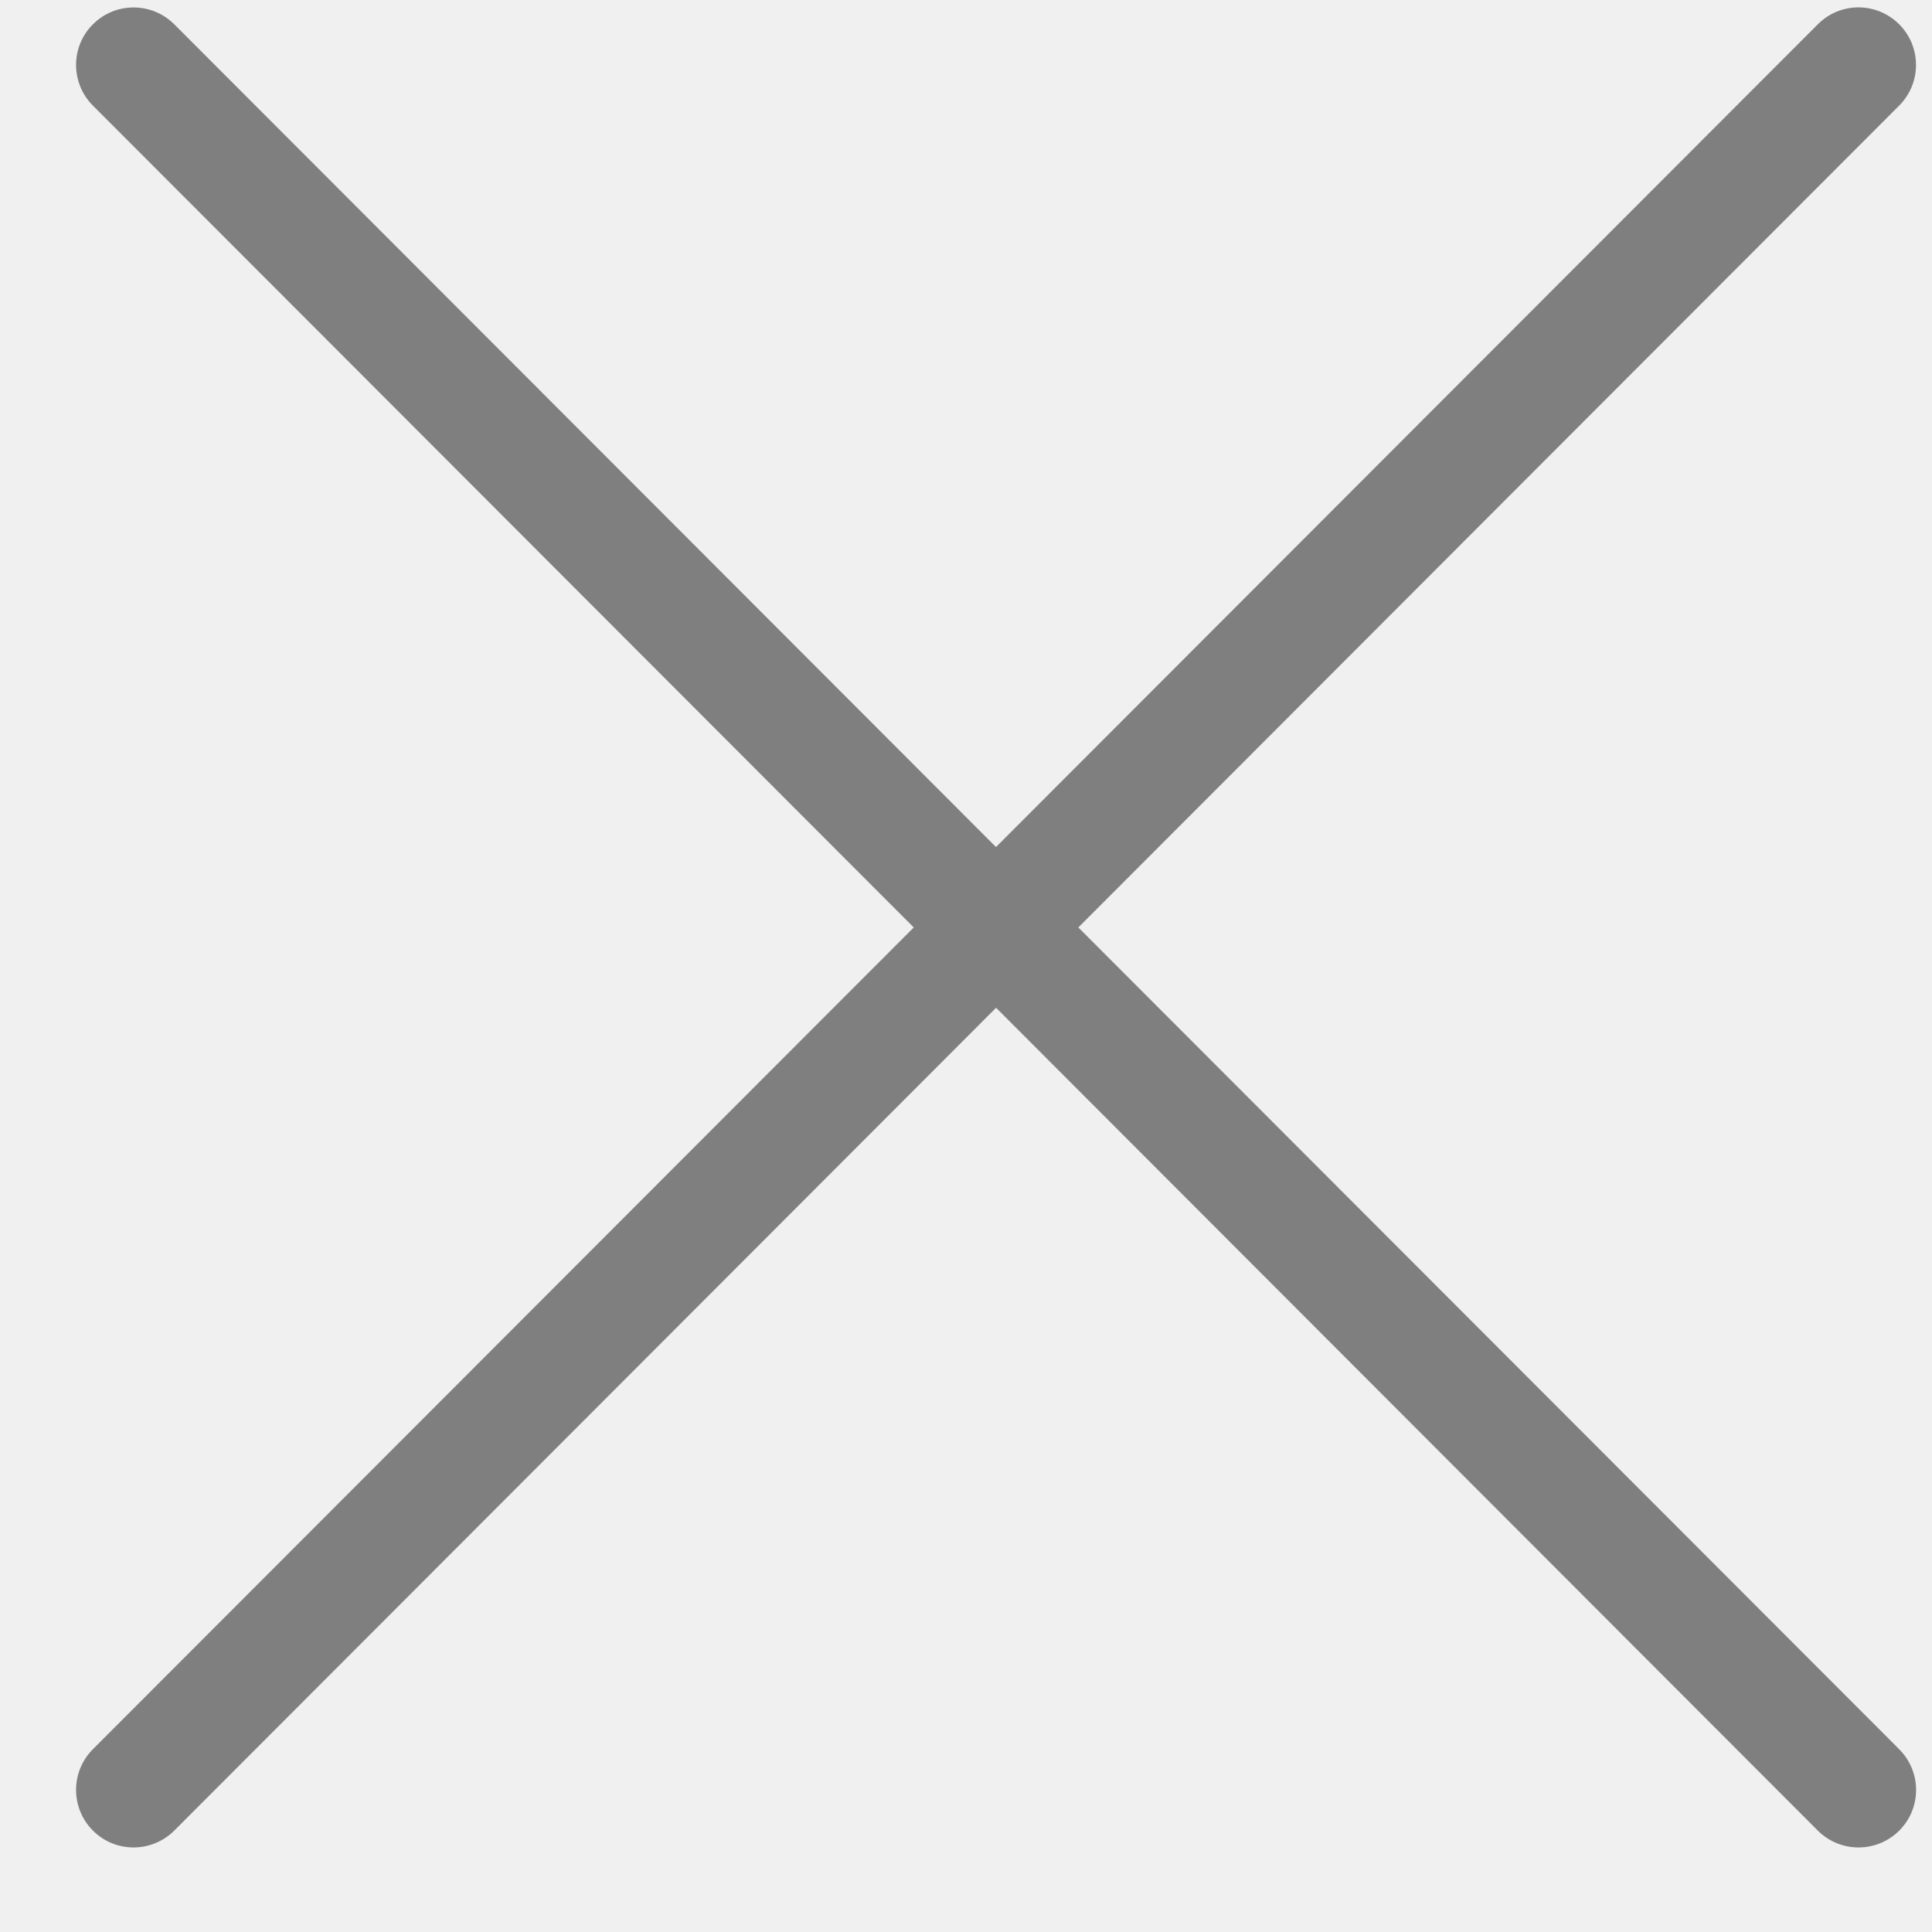
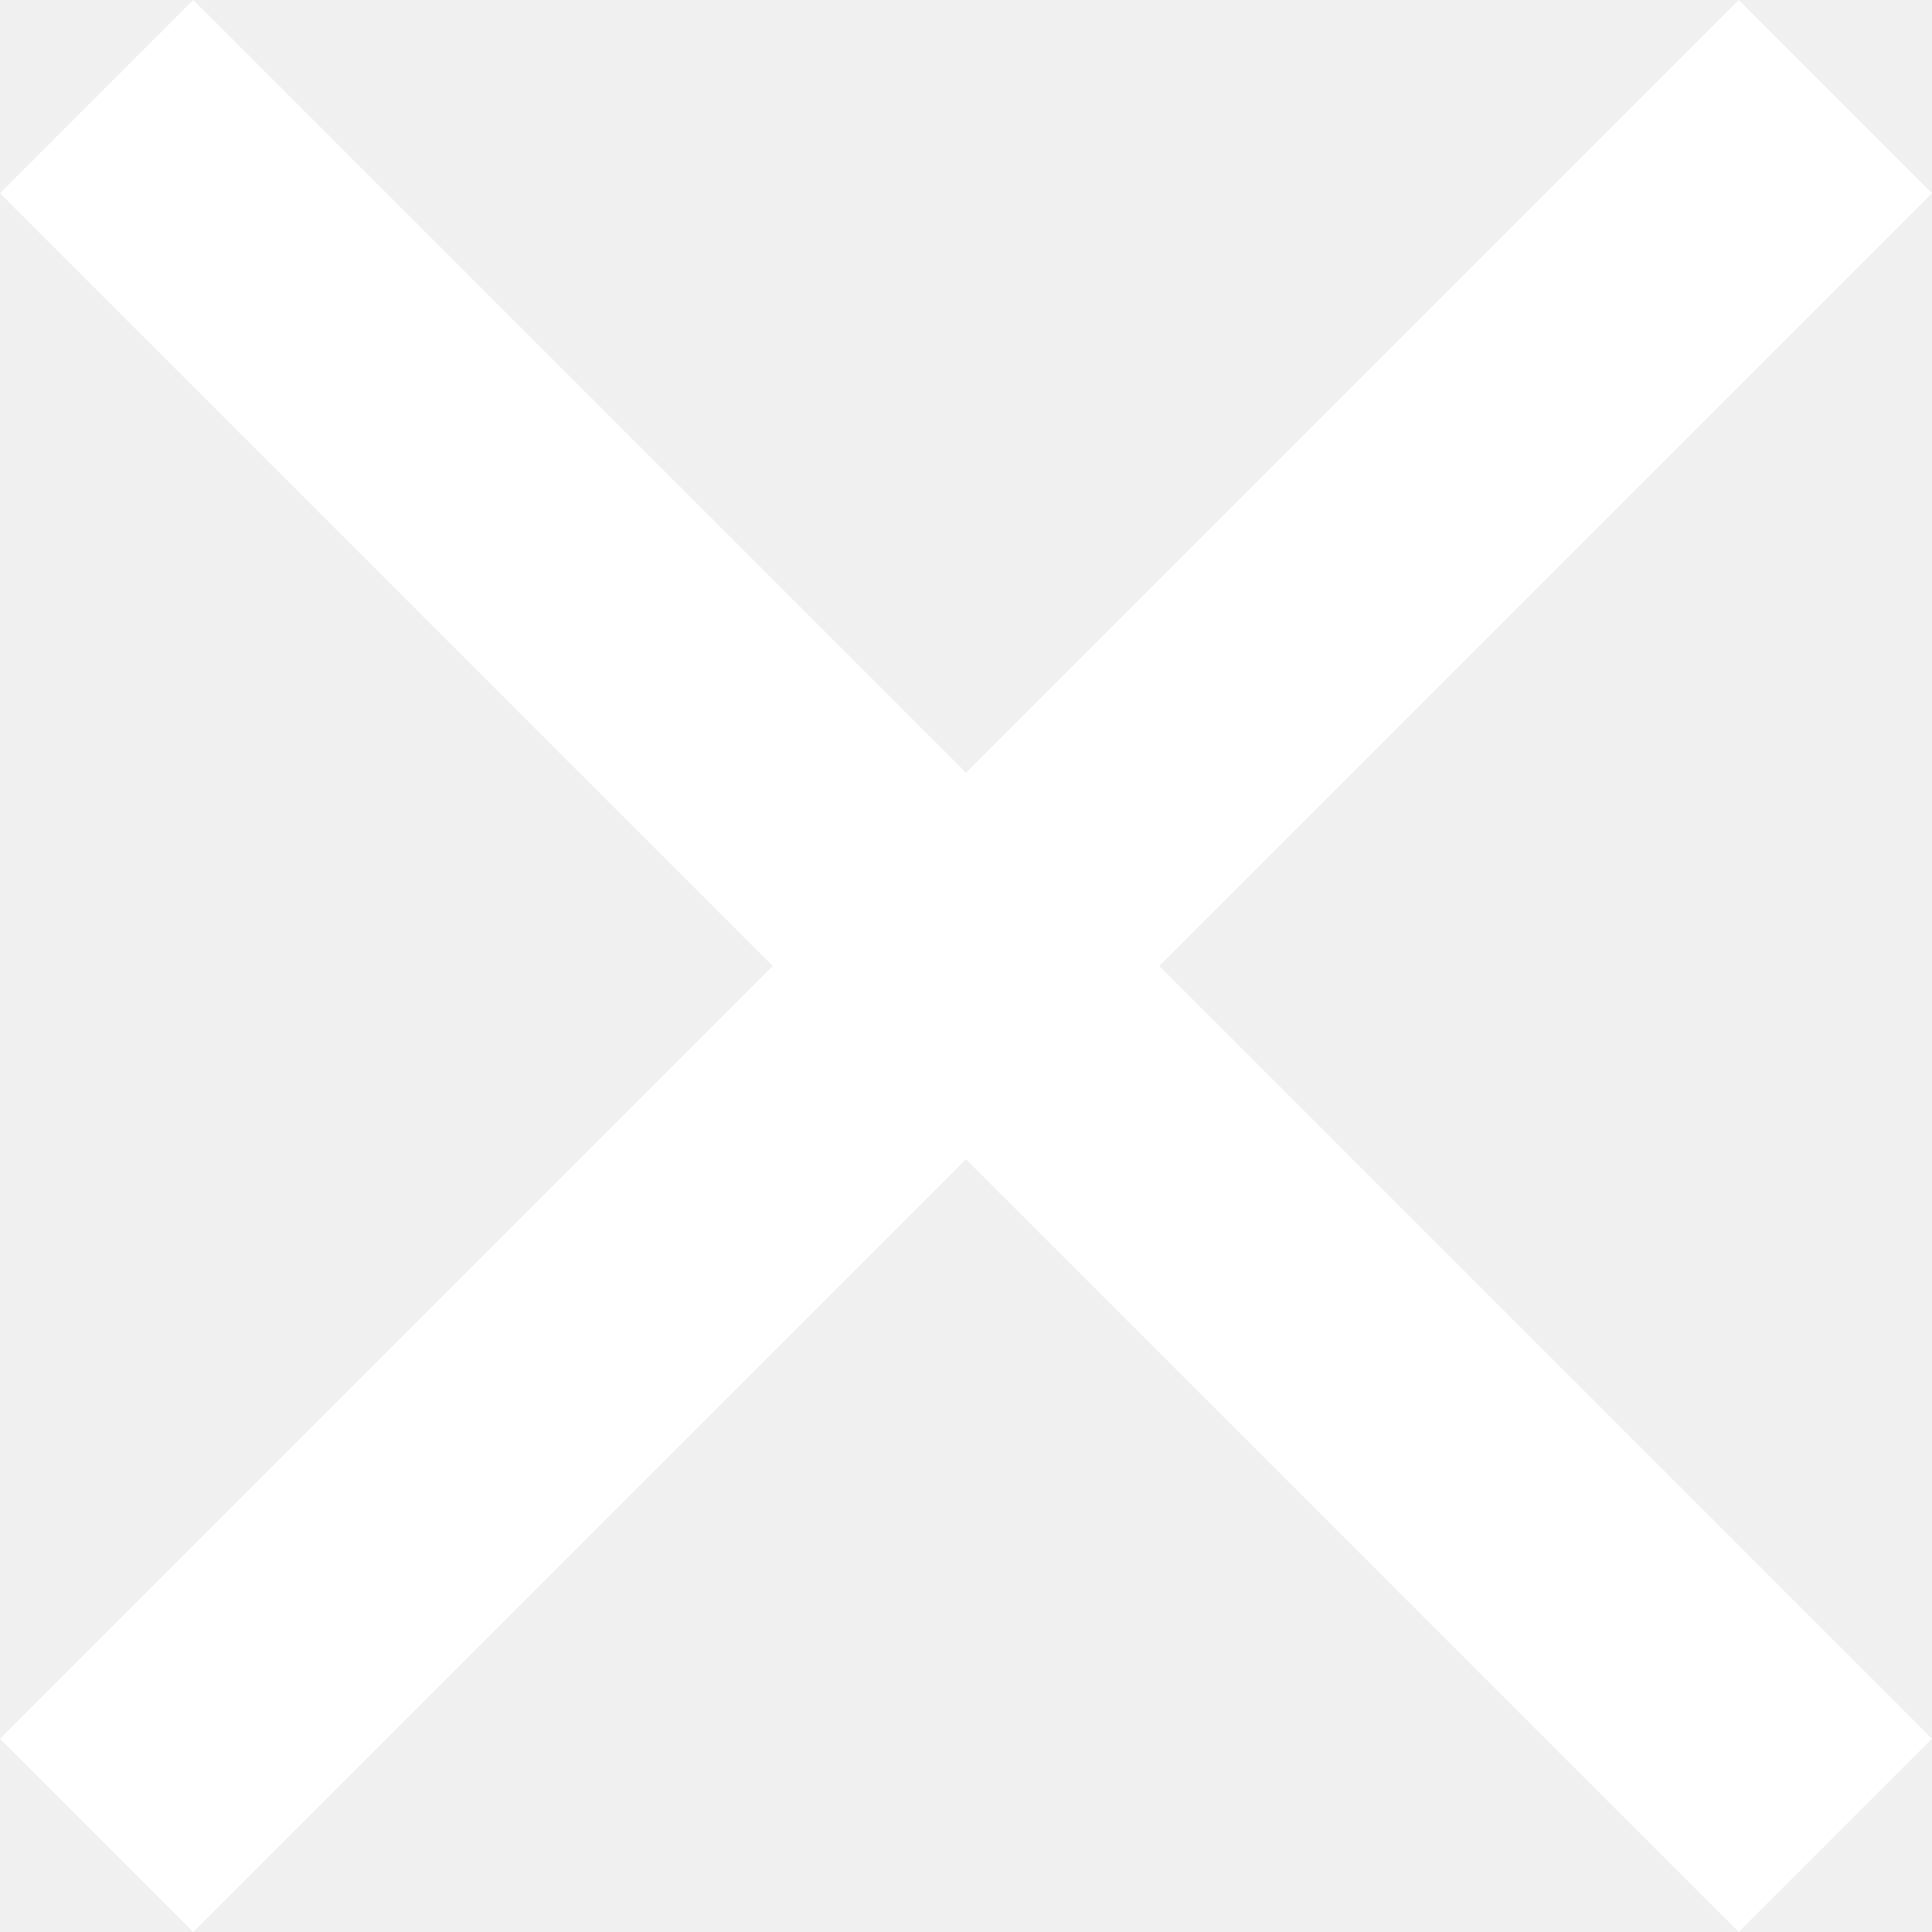
- <svg xmlns="http://www.w3.org/2000/svg" width="21px" height="21px" viewBox="0 0 21 21" version="1.1">
+ <svg xmlns="http://www.w3.org/2000/svg" width="16px" height="16px" viewBox="0 0 16 16" version="1.1">
  <defs />
  <g id="Android-App" stroke="none" stroke-width="1" fill="none" fill-rule="evenodd">
-     <g id="Movie-Detail---Image-Detail" transform="translate(-324, -40)" fill="#7F7F7F">
-       <g id="Overlay" transform="translate(0, 25)">
-         <g id="Close-Button" transform="translate(325, 15)">
-           <path d="M0.01,19.898 C0.132,20.02 0.292,20.081 0.452,20.081 C0.612,20.081 0.772,20.019 0.894,19.898 L9.827,10.954 L18.759,19.898 C18.881,20.02 19.041,20.081 19.202,20.081 C19.362,20.081 19.522,20.019 19.644,19.898 C19.888,19.654 19.888,19.259 19.644,19.014 L10.721,10.081 L19.644,1.147 C19.887,0.903 19.887,0.507 19.643,0.264 C19.398,0.019 19.003,0.019 18.759,0.264 L9.826,9.207 L0.894,0.264 C0.649,0.02 0.254,0.02 0.01,0.264 C-0.234,0.507 -0.234,0.903 0.009,1.147 L8.932,10.081 L0.009,19.014 C-0.234,19.258 -0.234,19.654 0.01,19.898 L0.01,19.898 Z" id="Shape" />
-         </g>
+     <g id="Movie-Detail---Info" transform="translate(-20, -45)" fill="#FFFFFF">
+       <g id="Header-2" transform="translate(20, 45)">
+         <path d="M16,1.6 L14.4,0 L8,6.4 L1.6,0 L0,1.6 L6.4,8 L0,14.4 L1.6,16 L8,9.6 L14.4,16 L16,14.4 L9.6,8 L16,1.6 Z" id="Shape-2" />
      </g>
    </g>
  </g>
</svg>
